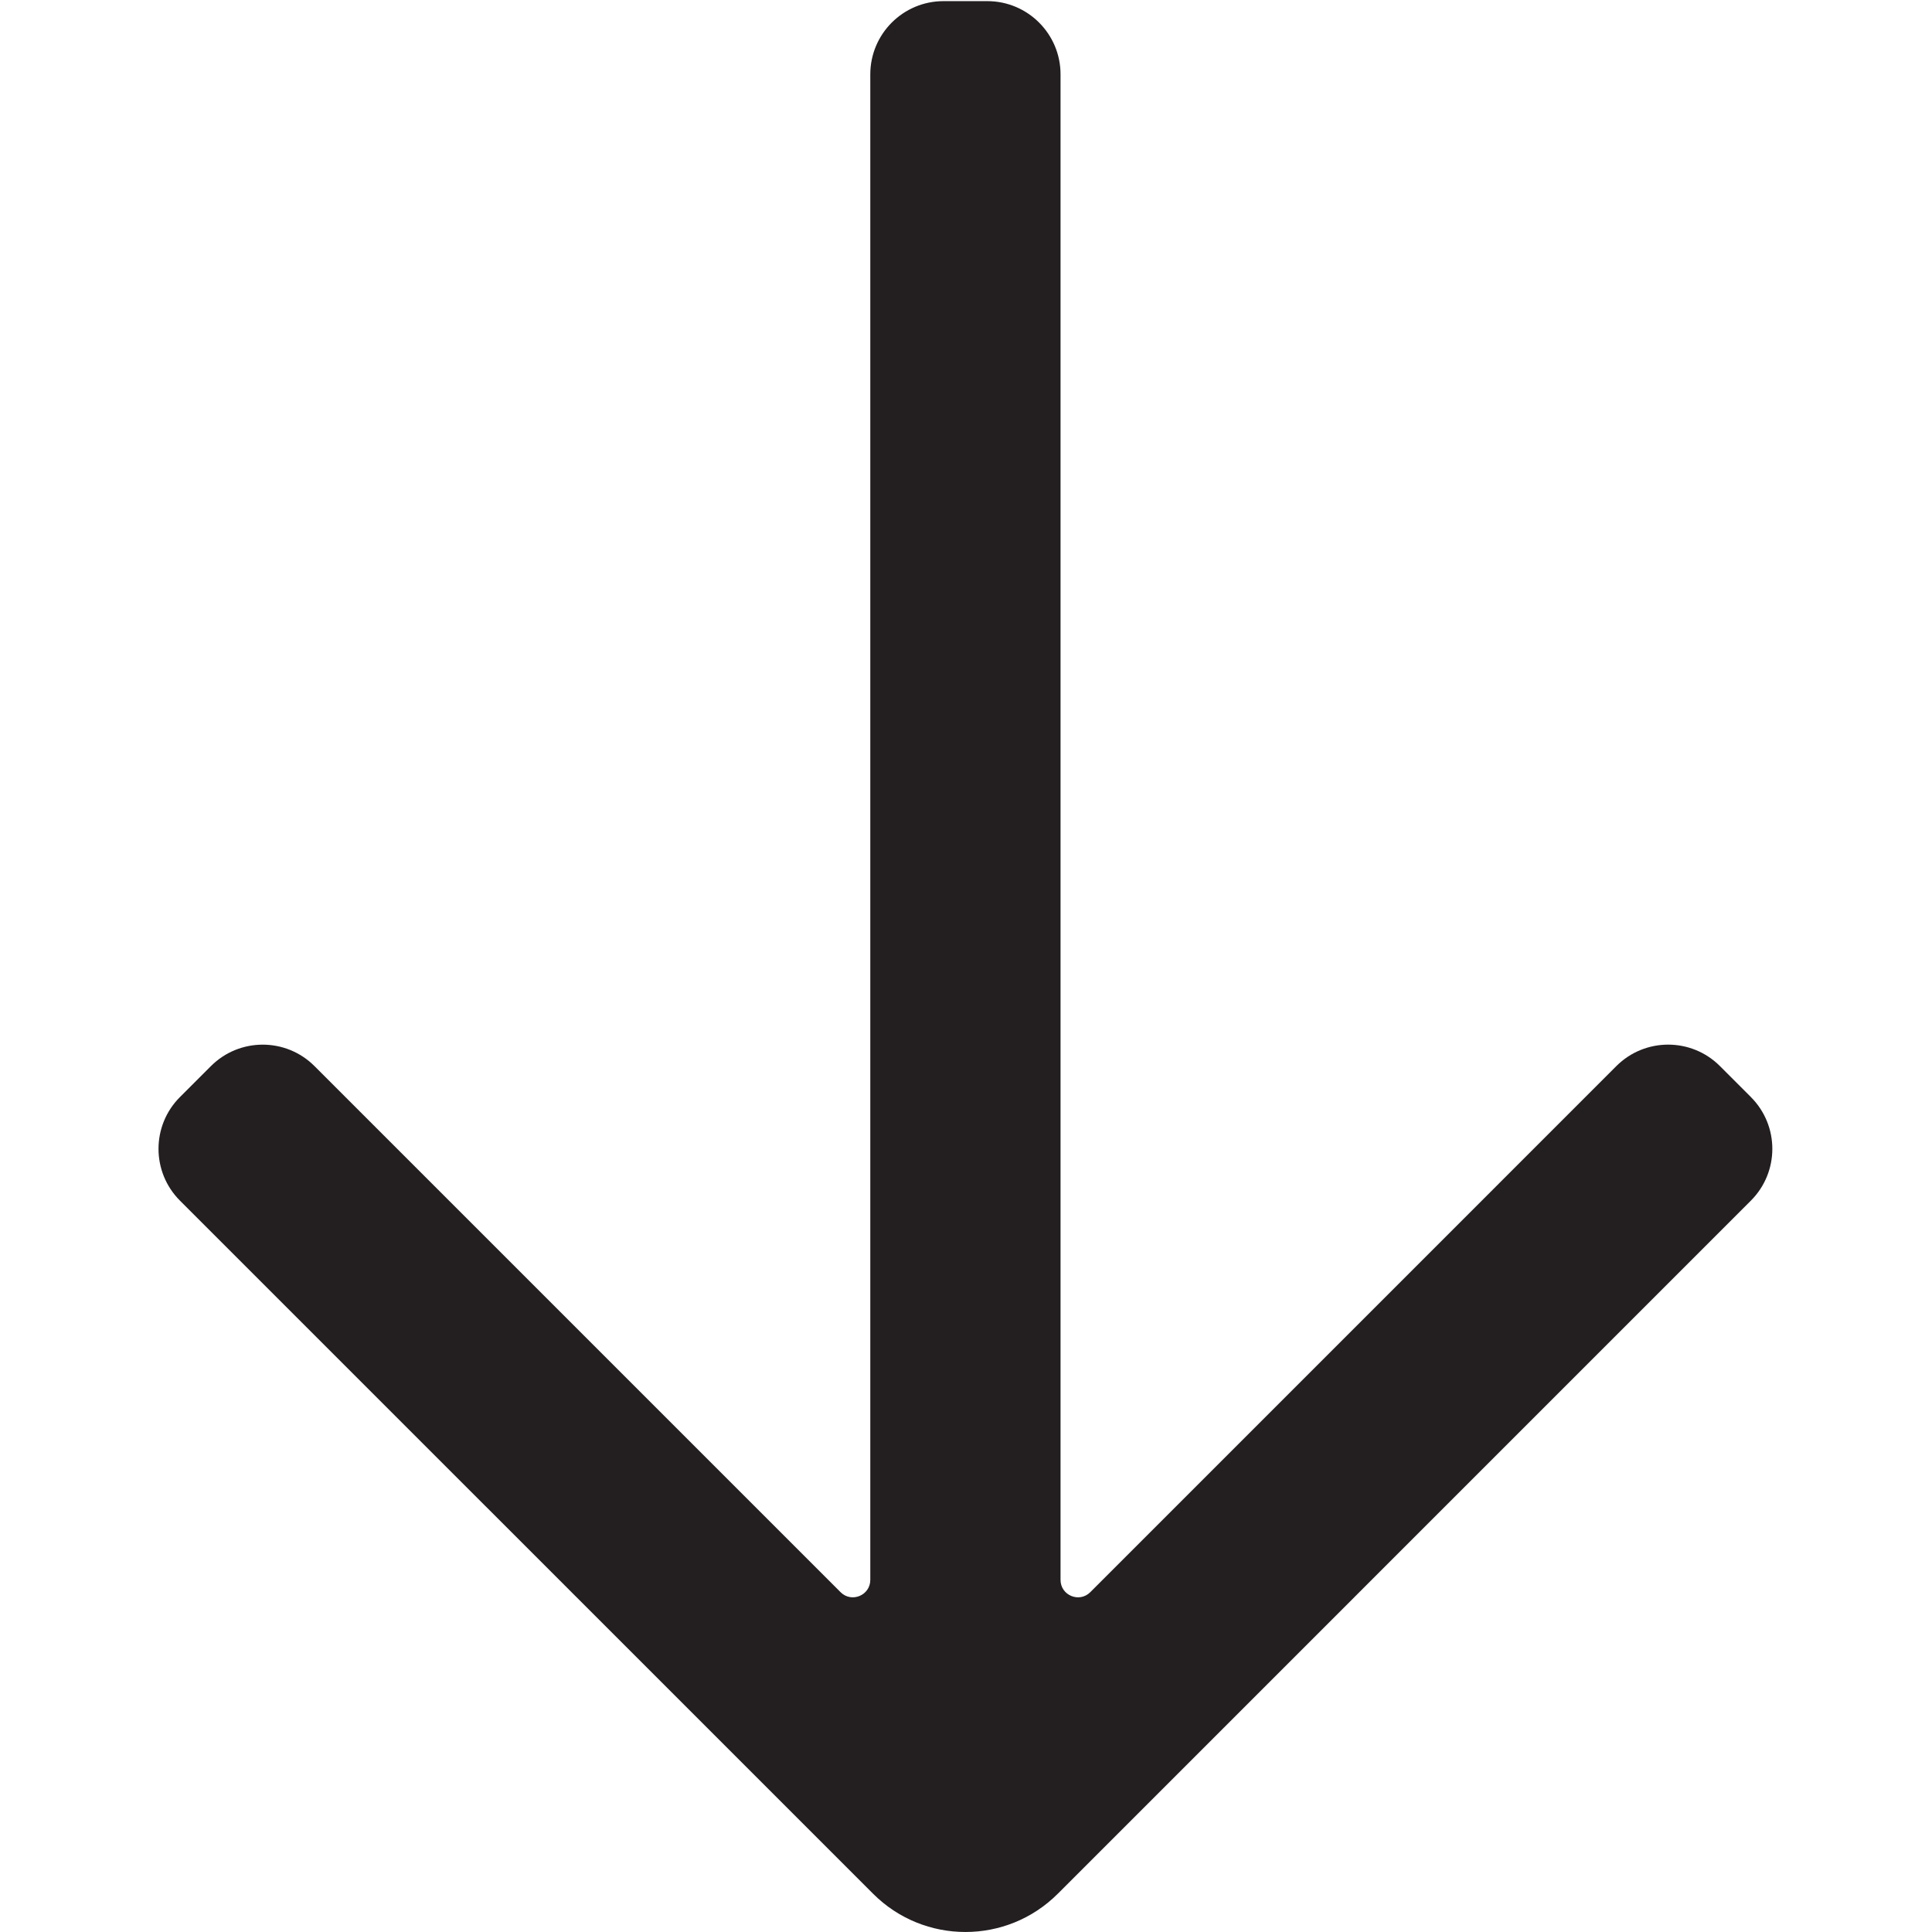
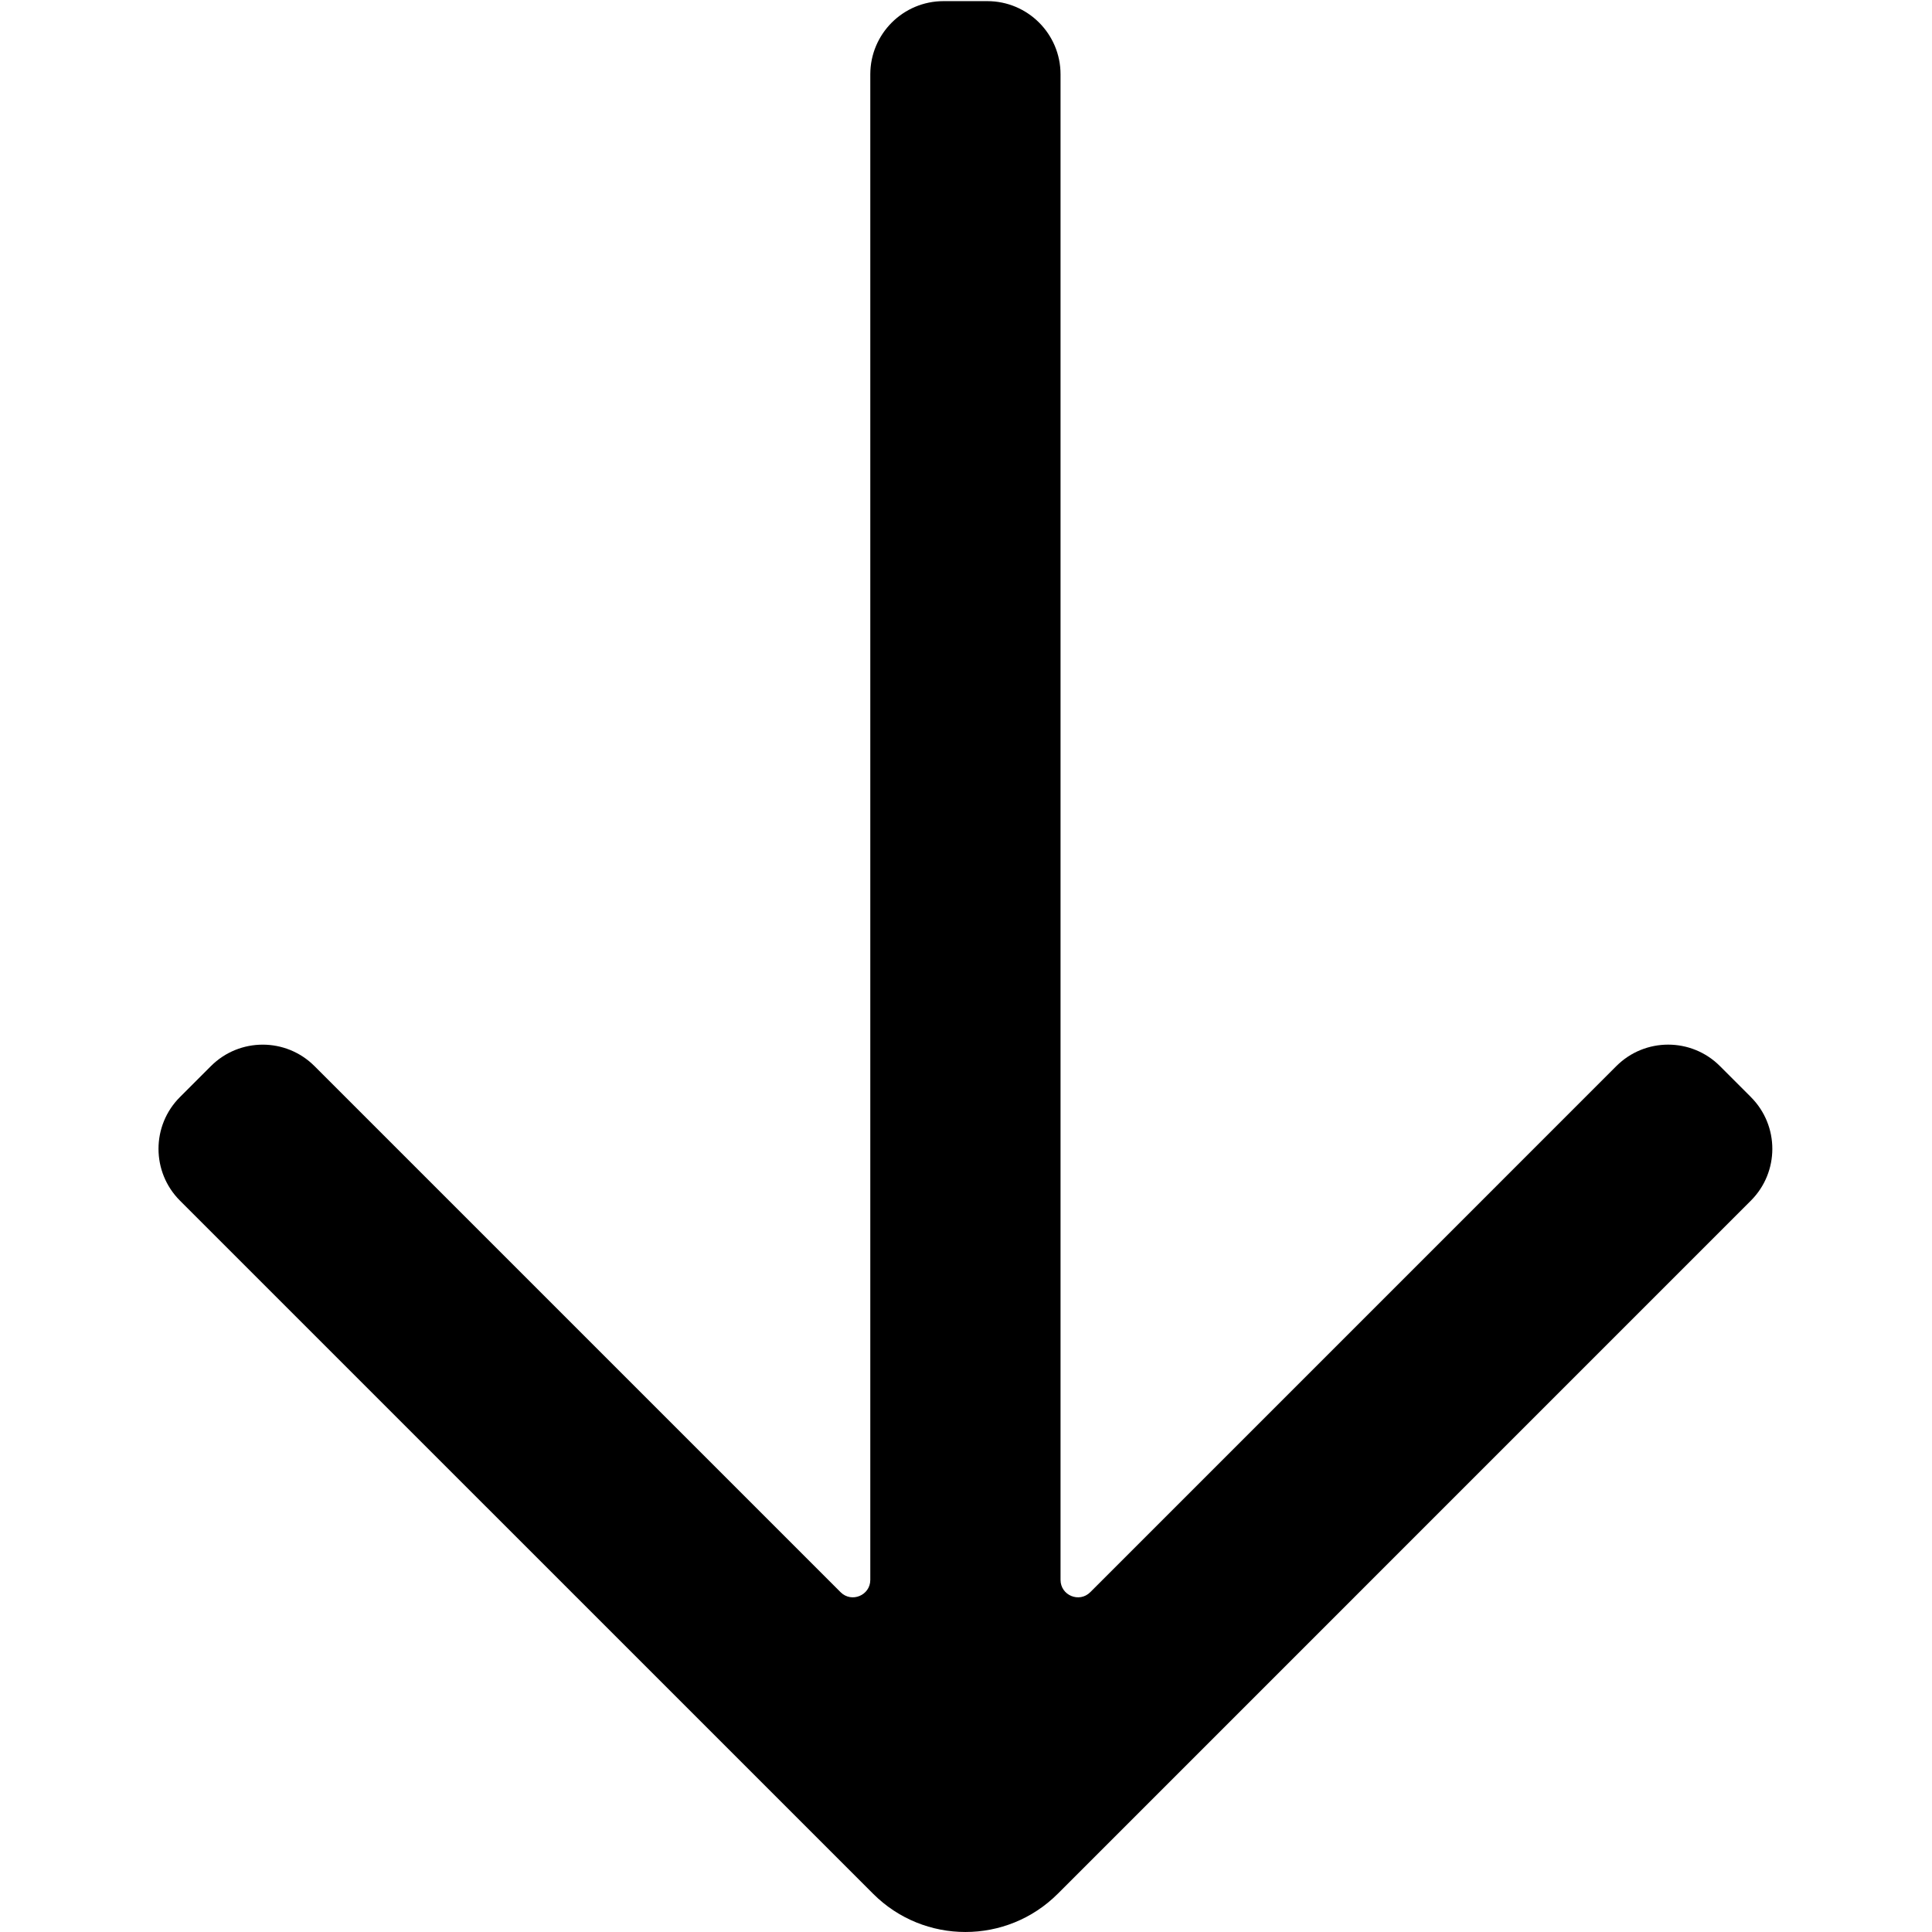
- <svg xmlns="http://www.w3.org/2000/svg" id="Layer_54" data-name="Layer 54" viewBox="0 0 850.89 850.9">
-   <defs>
-     <style>
-       .cls-1 {
-         fill: #231f20;
-         stroke-width: 0px;
-       }
-     </style>
-   </defs>
-   <path class="cls-1" d="M771.13,483.17c12.6,12.6,12.6,33.02,0,45.62l-286.68,286.69-18.57,18.57c-22.47,22.46-58.89,22.46-81.35,0l-18.57-18.57L79.26,528.79c-12.6-12.6-12.6-33.03,0-45.62l13.63-13.63c12.6-12.6,33.03-12.6,45.62,0l231.7,231.7c4.83,4.83,13.09,1.41,13.09-5.42V32.76c0-17.82,14.45-32.26,32.26-32.26h19.27c17.82,0,32.26,14.44,32.26,32.26v663.06c0,6.83,8.26,10.25,13.09,5.42l231.7-231.71c12.6-12.6,33.03-12.6,45.62,0l13.63,13.63Z" />
+ <svg xmlns="http://www.w3.org/2000/svg" viewBox="0 0 850.89 850.9">
+   <path d="M771.13,483.17c12.6,12.6,12.6,33.02,0,45.62l-286.68,286.69-18.57,18.57c-22.47,22.46-58.89,22.46-81.35,0l-18.57-18.57L79.26,528.79c-12.6-12.6-12.6-33.03,0-45.62l13.63-13.63c12.6-12.6,33.03-12.6,45.62,0l231.7,231.7c4.83,4.83,13.09,1.41,13.09-5.42V32.76c0-17.82,14.45-32.26,32.26-32.26h19.27c17.82,0,32.26,14.44,32.26,32.26v663.06c0,6.83,8.26,10.25,13.09,5.42l231.7-231.71c12.6-12.6,33.03-12.6,45.62,0l13.63,13.63Z" />
</svg>
